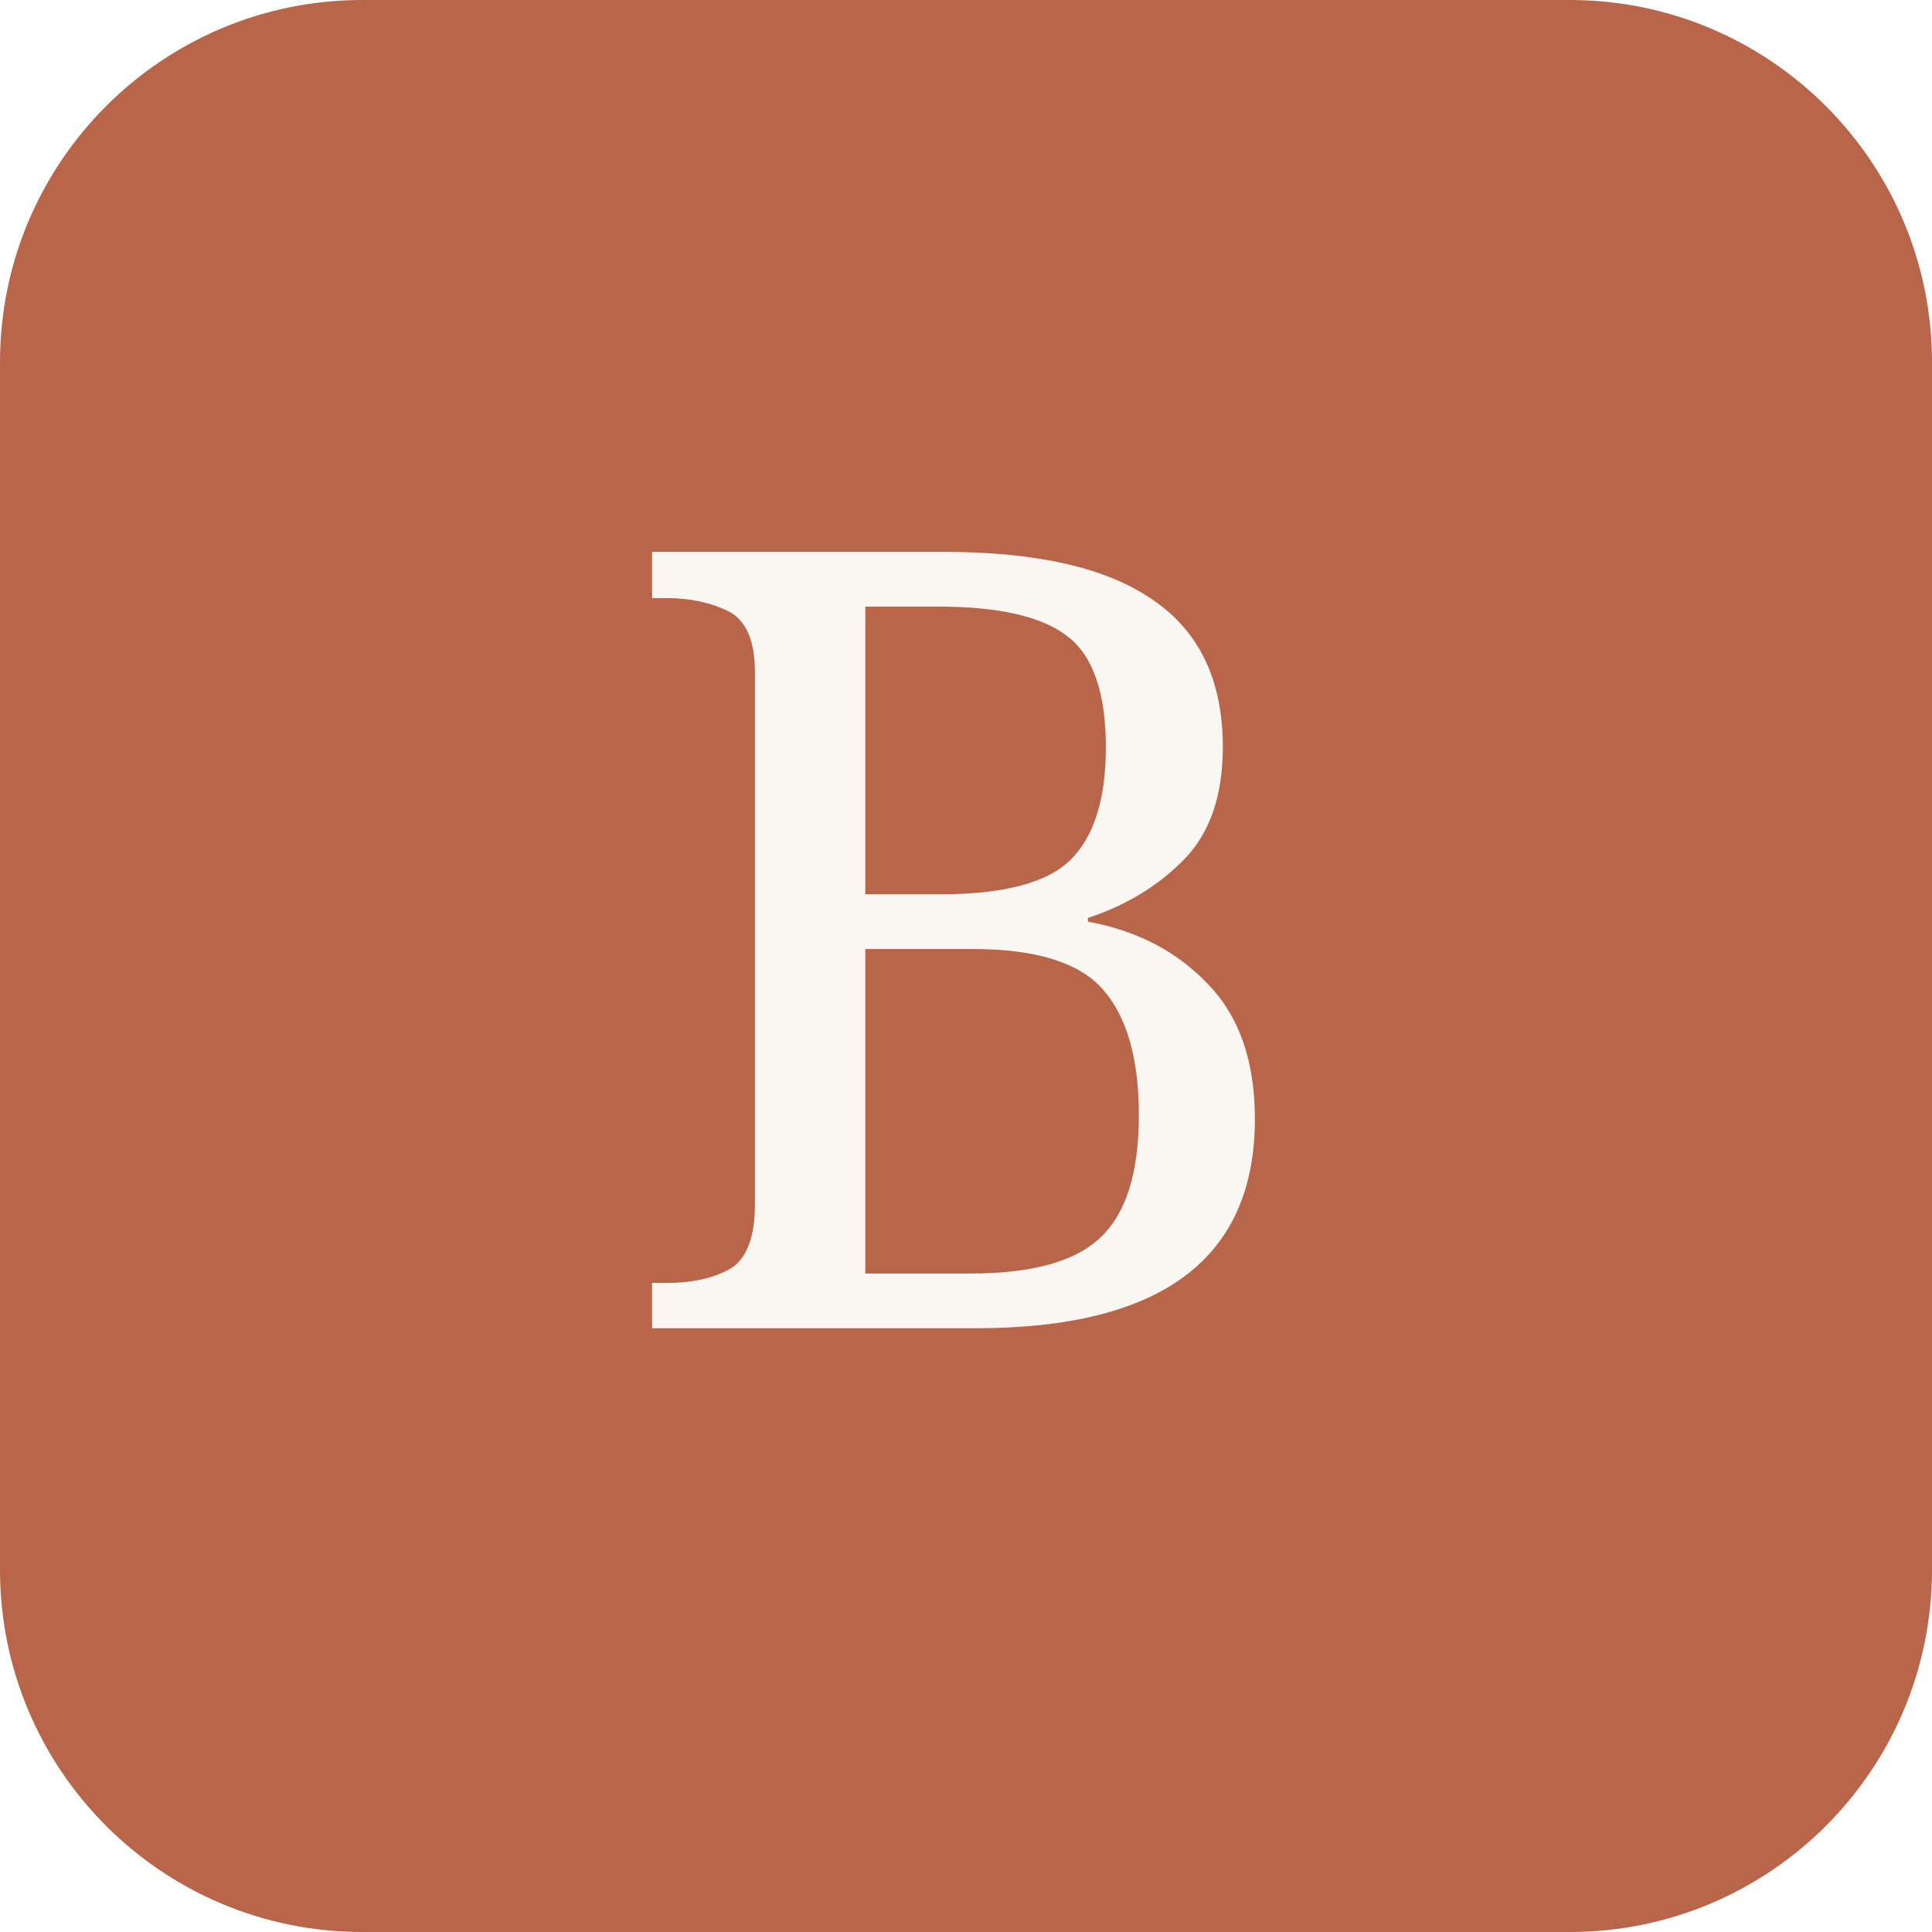
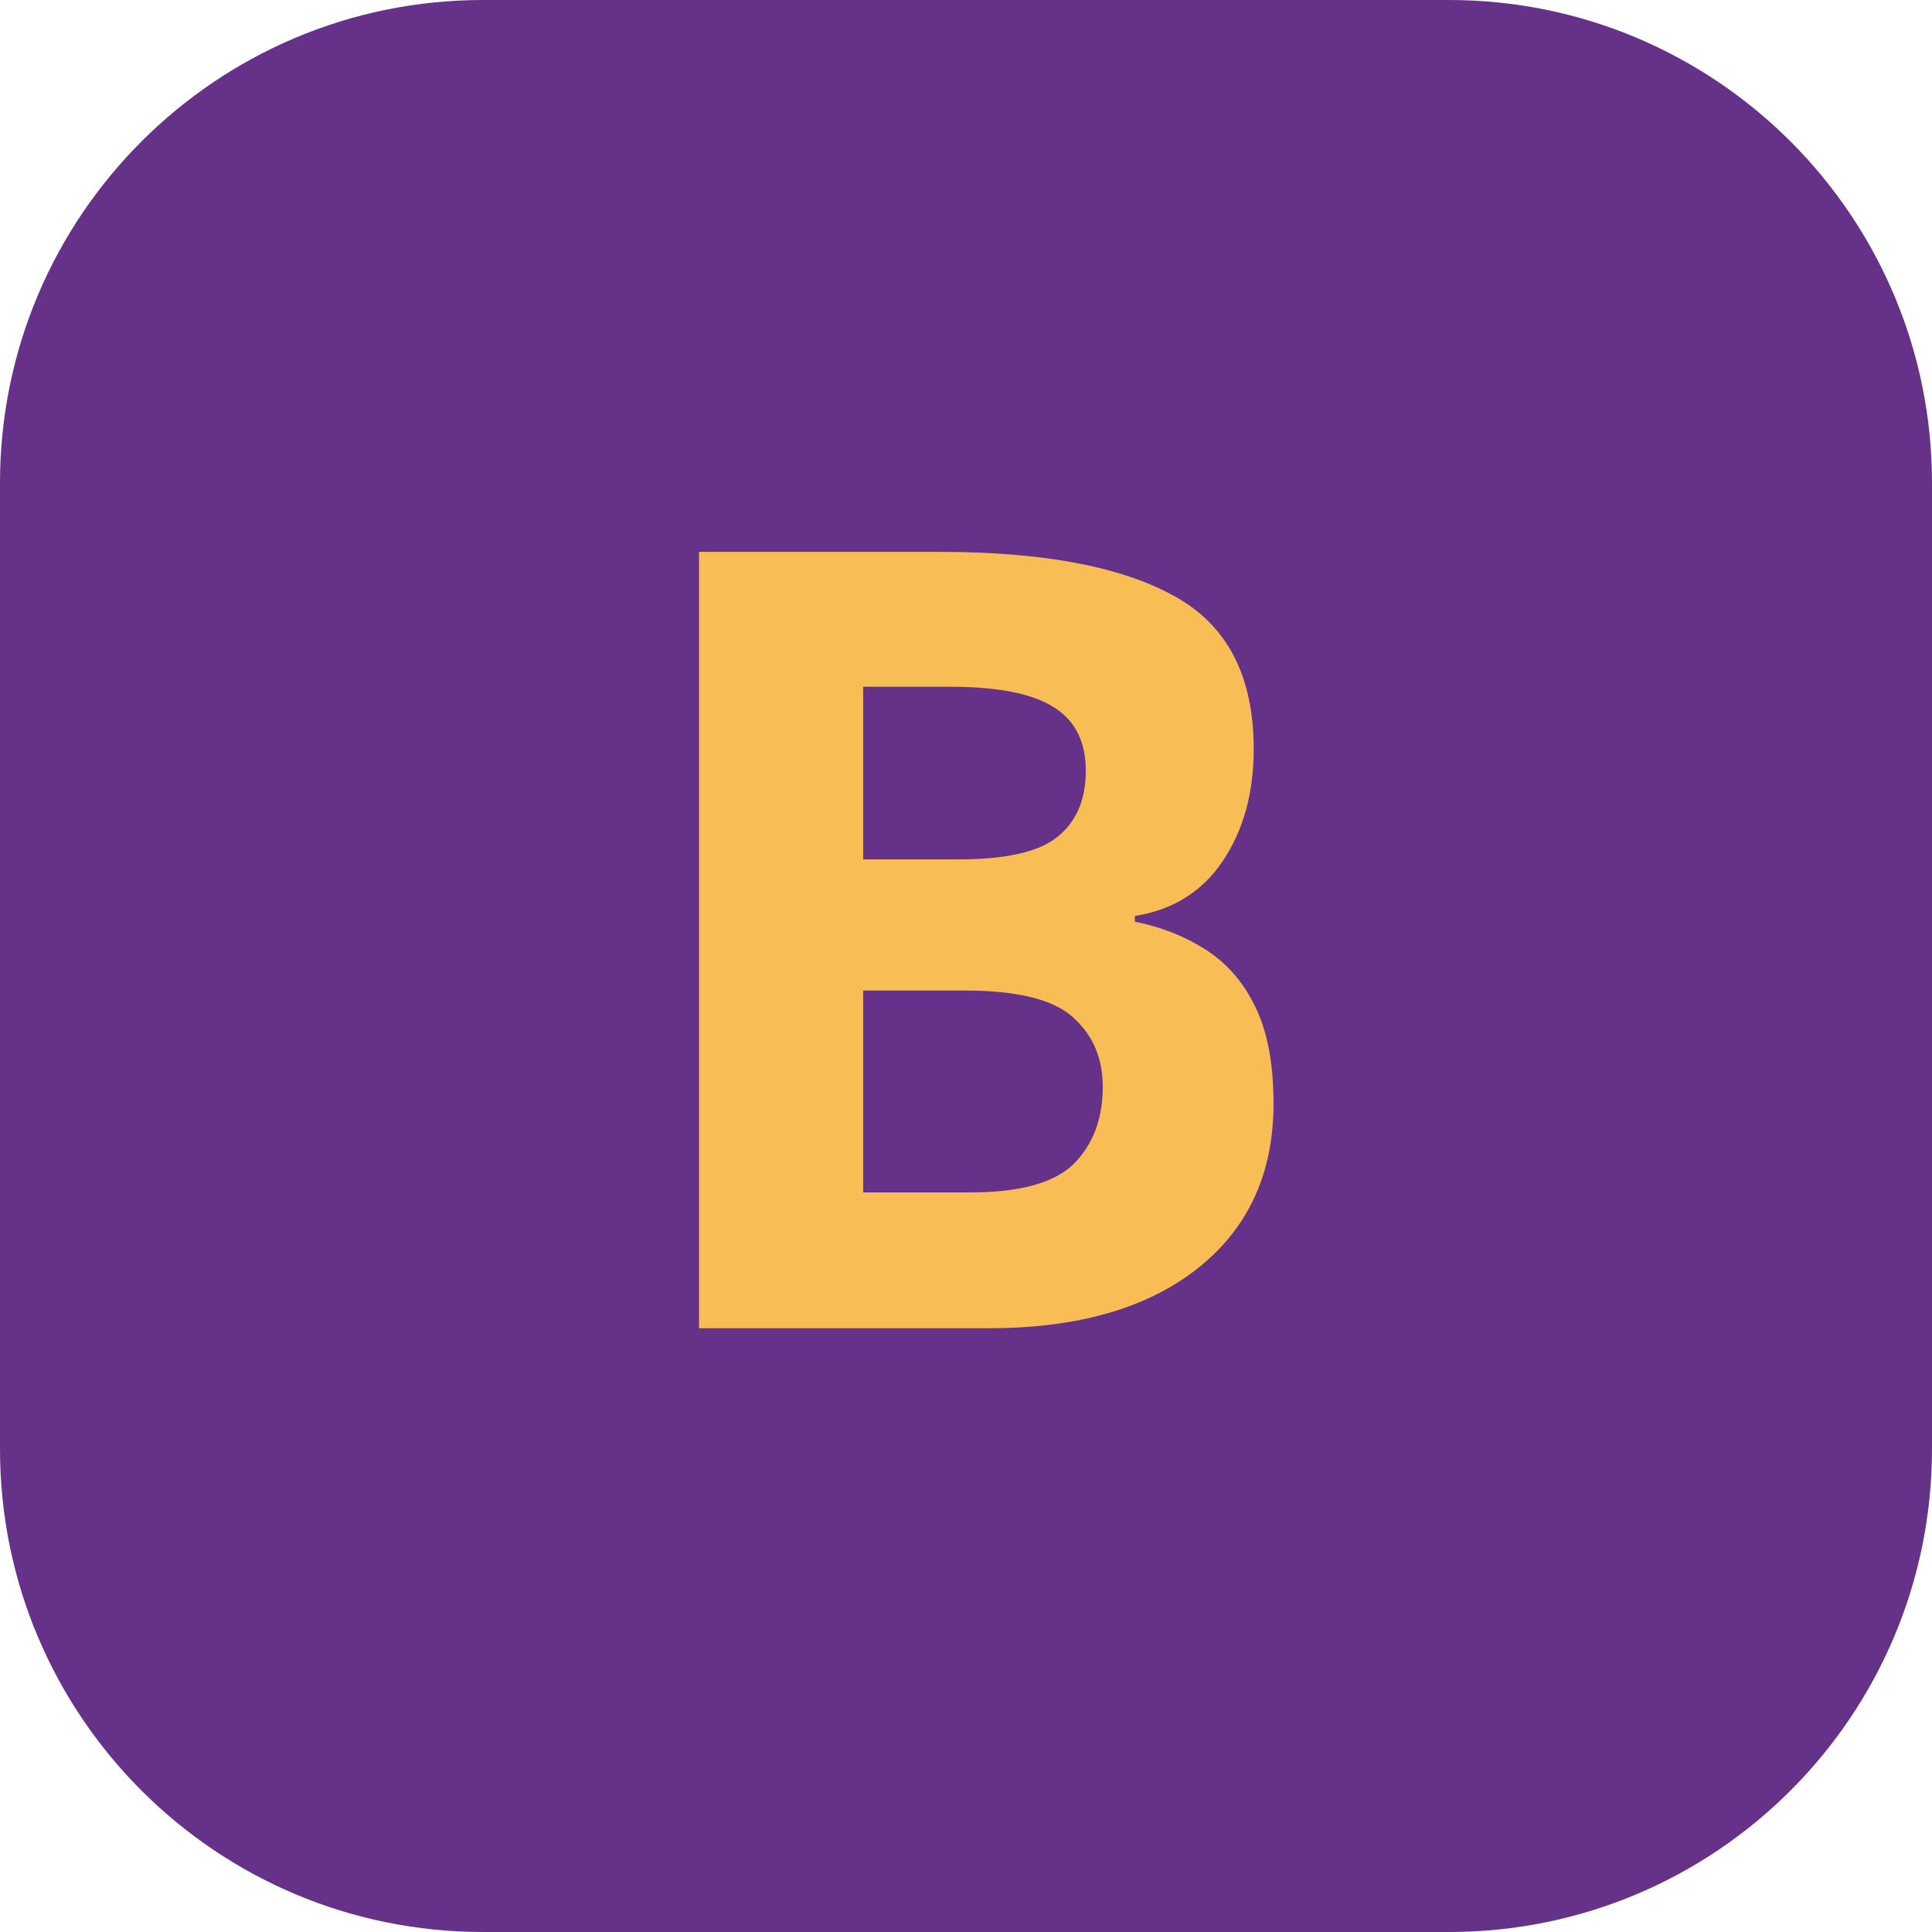
<svg xmlns="http://www.w3.org/2000/svg" viewBox="0 0 32 32">
-   <rect width="32" height="32" rx="6" fill="#b8654a" />
-   <text x="16" y="22" font-family="Georgia, serif" font-size="18" fill="#faf7f2" text-anchor="middle" font-weight="500">B</text>
+   <rect width="32" height="32" rx="8" fill="#663188" />
+   <text x="16" y="22" font-family="Quicksand, Nunito, sans-serif" font-size="18" fill="#F8BE55" text-anchor="middle" font-weight="700">B</text>
</svg>
